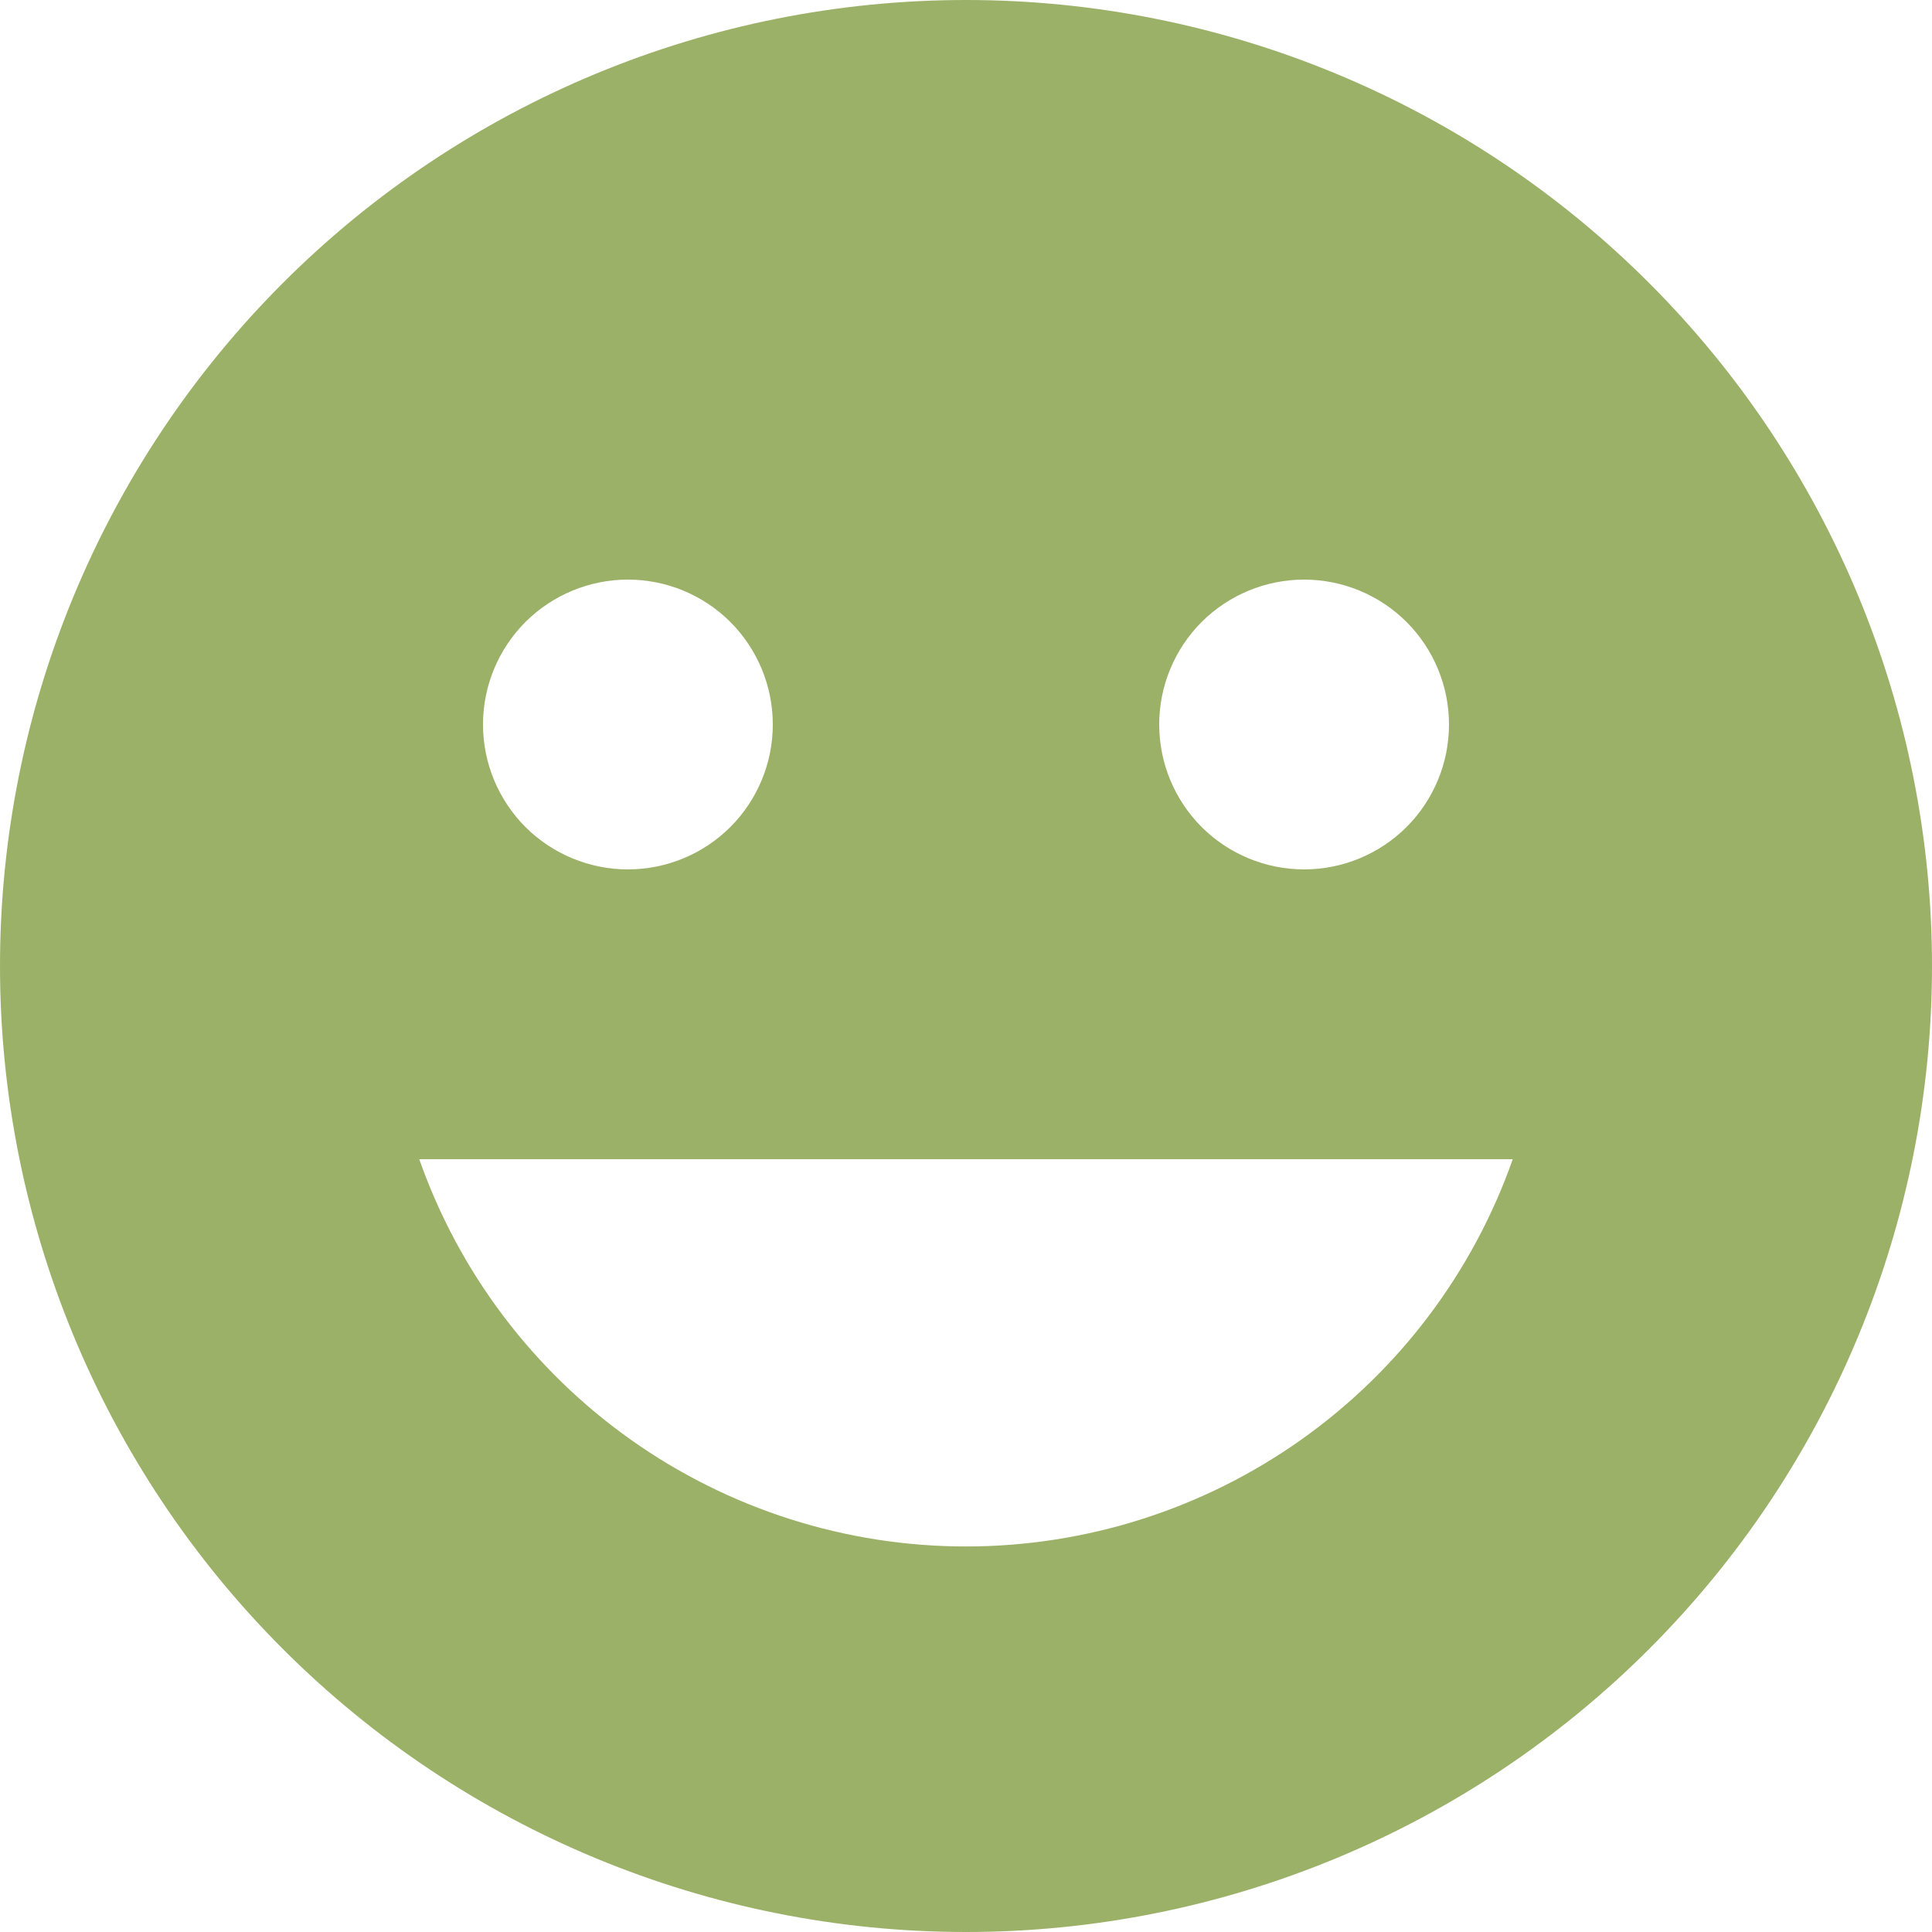
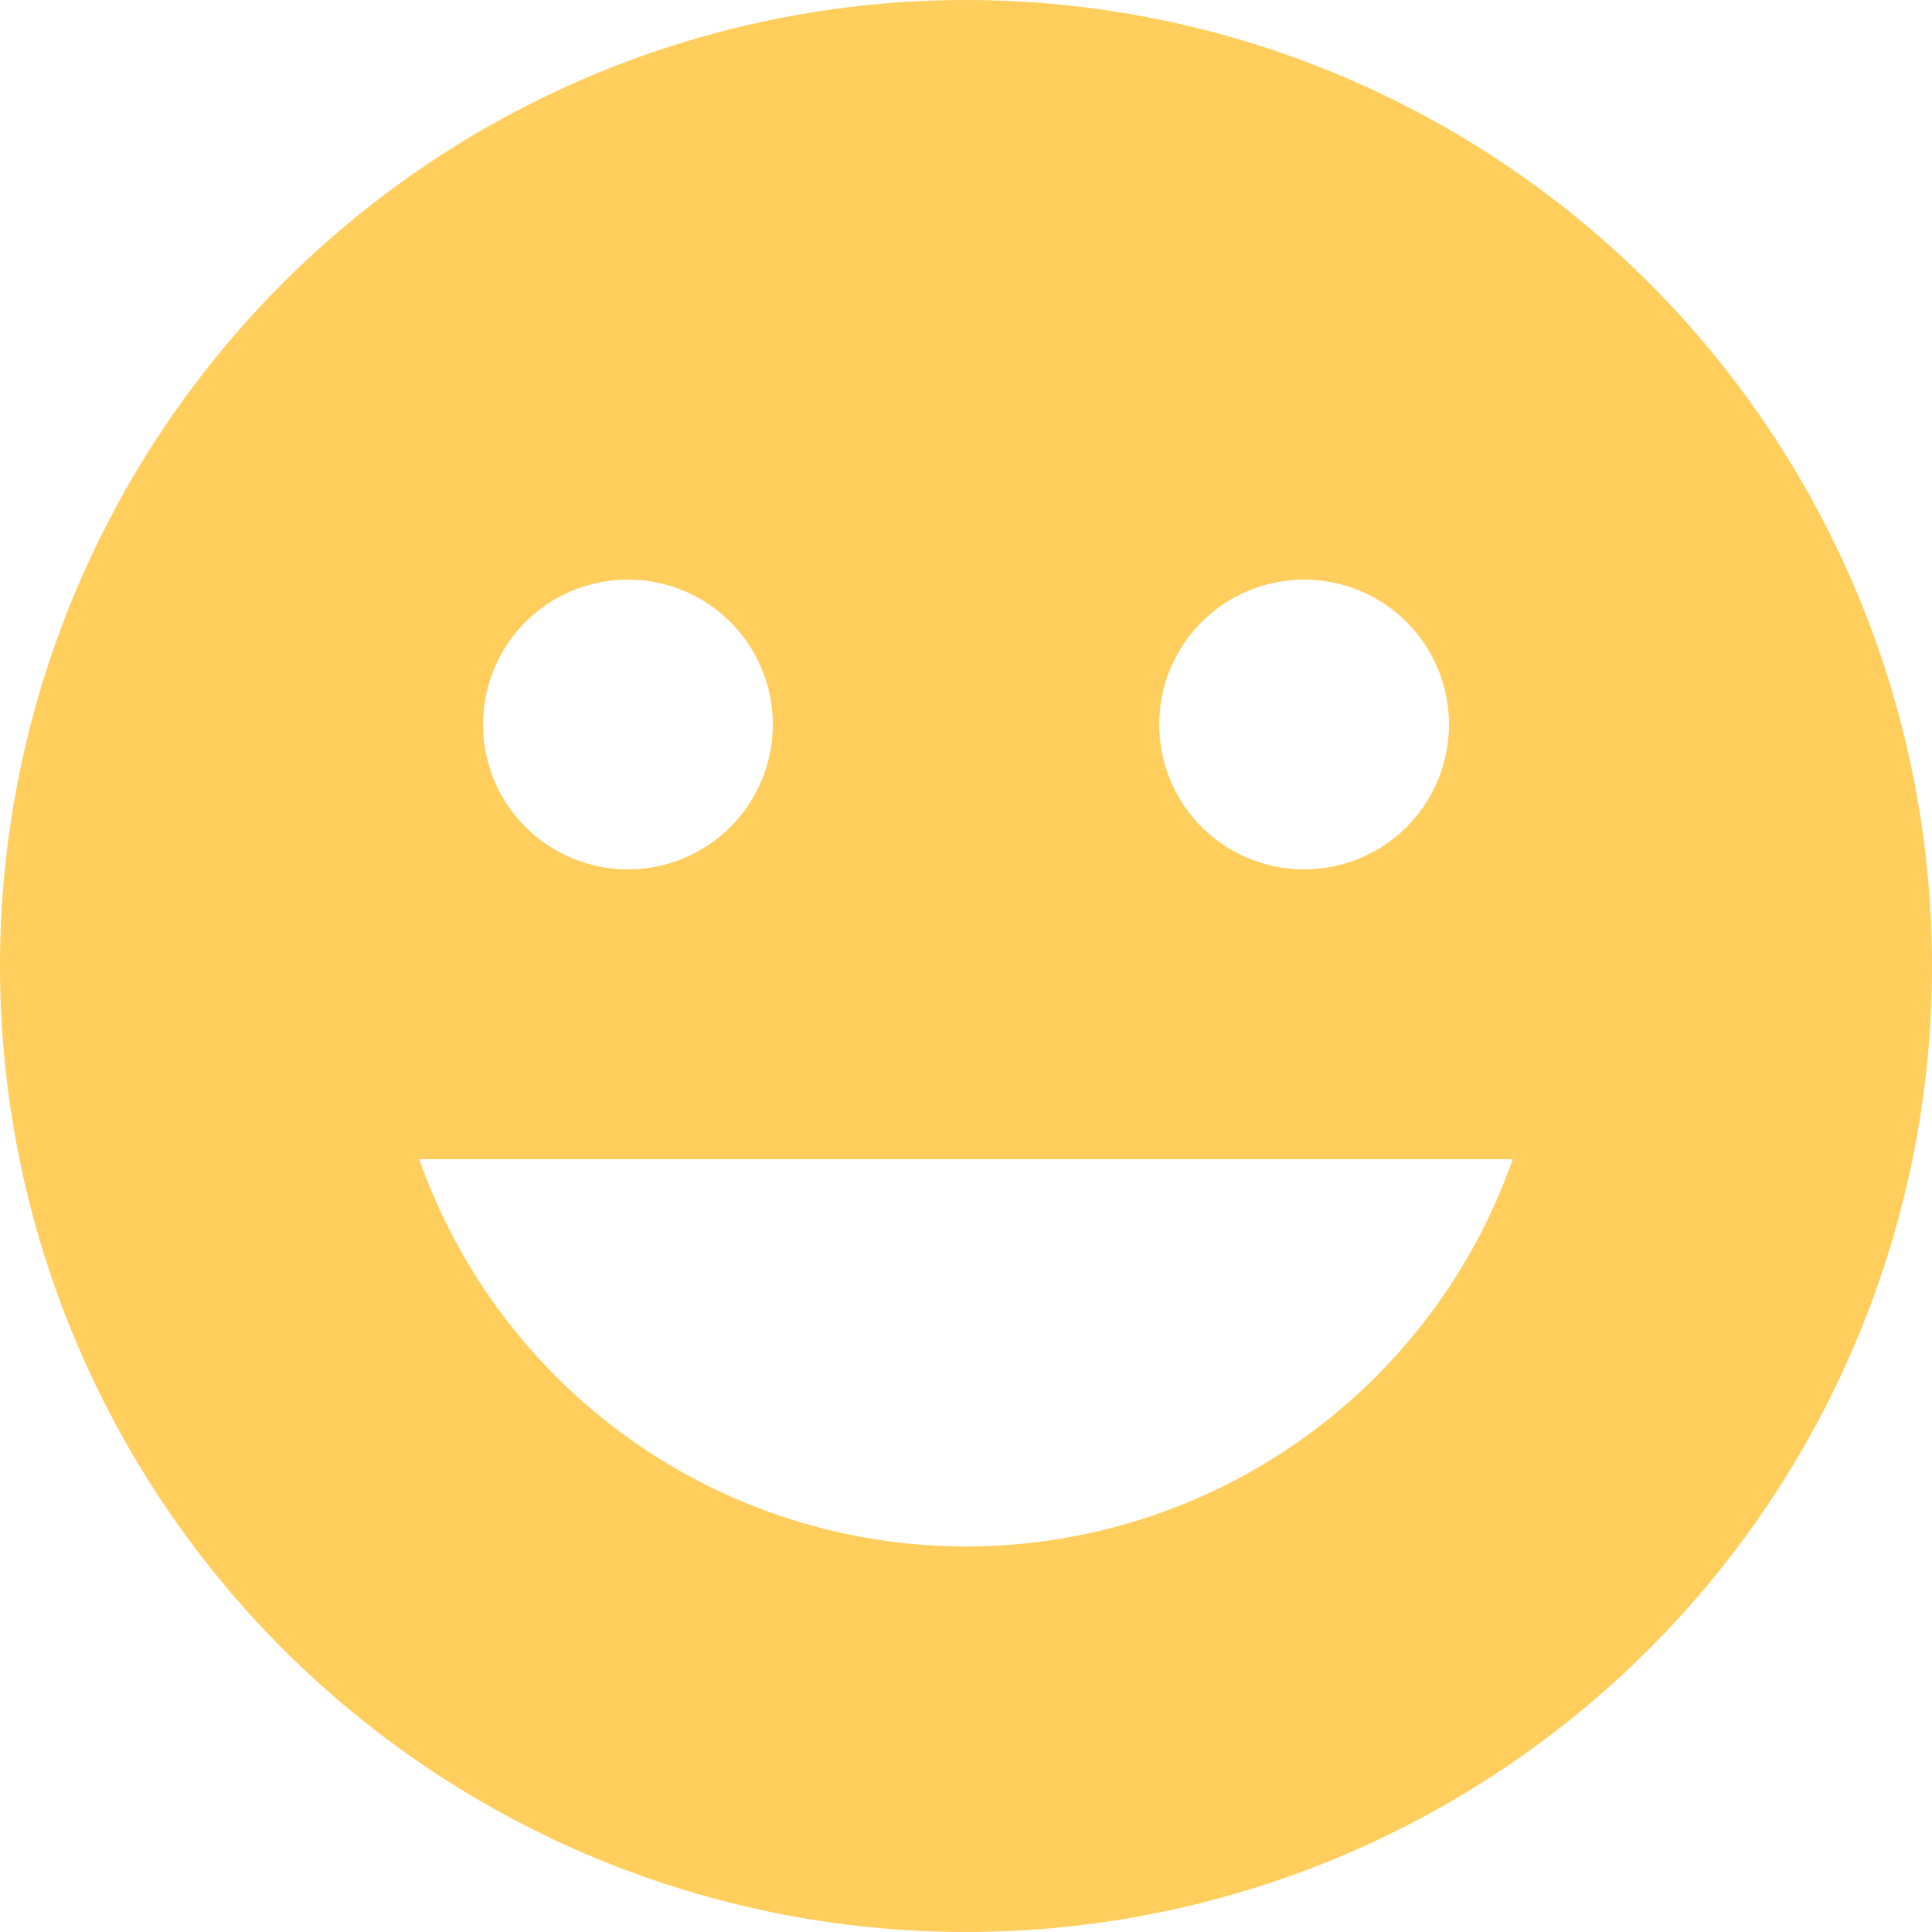
<svg xmlns="http://www.w3.org/2000/svg" width="20" height="20" viewBox="0 0 20 20" fill="none">
-   <path d="M10 20C7.348 20 4.804 18.946 2.929 17.071C1.054 15.196 0 12.652 0 10C0 7.348 1.054 4.804 2.929 2.929C4.804 1.054 7.348 0 10 0C12.652 0 15.196 1.054 17.071 2.929C18.946 4.804 20 7.348 20 10C20 12.652 18.946 15.196 17.071 17.071C15.196 18.946 12.652 20 10 20ZM6.5 9C6.898 9 7.279 8.842 7.561 8.561C7.842 8.279 8 7.898 8 7.5C8 7.102 7.842 6.721 7.561 6.439C7.279 6.158 6.898 6 6.5 6C6.102 6 5.721 6.158 5.439 6.439C5.158 6.721 5 7.102 5 7.5C5 7.898 5.158 8.279 5.439 8.561C5.721 8.842 6.102 9 6.5 9ZM13.5 9C13.898 9 14.279 8.842 14.561 8.561C14.842 8.279 15 7.898 15 7.5C15 7.102 14.842 6.721 14.561 6.439C14.279 6.158 13.898 6 13.5 6C13.102 6 12.721 6.158 12.439 6.439C12.158 6.721 12 7.102 12 7.5C12 7.898 12.158 8.279 12.439 8.561C12.721 8.842 13.102 9 13.5 9ZM15.66 12H4.34C4.752 13.172 5.518 14.187 6.532 14.905C7.546 15.623 8.758 16.009 10 16.009C11.242 16.009 12.454 15.623 13.468 14.905C14.482 14.187 15.248 13.172 15.66 12Z" fill="#9BB167" />
+   <path d="M10 20C7.348 20 4.804 18.946 2.929 17.071C1.054 15.196 0 12.652 0 10C0 7.348 1.054 4.804 2.929 2.929C4.804 1.054 7.348 0 10 0C12.652 0 15.196 1.054 17.071 2.929C18.946 4.804 20 7.348 20 10C20 12.652 18.946 15.196 17.071 17.071C15.196 18.946 12.652 20 10 20ZM6.5 9C6.898 9 7.279 8.842 7.561 8.561C7.842 8.279 8 7.898 8 7.5C8 7.102 7.842 6.721 7.561 6.439C7.279 6.158 6.898 6 6.5 6C6.102 6 5.721 6.158 5.439 6.439C5.158 6.721 5 7.102 5 7.5C5 7.898 5.158 8.279 5.439 8.561C5.721 8.842 6.102 9 6.5 9ZM13.5 9C13.898 9 14.279 8.842 14.561 8.561C14.842 8.279 15 7.898 15 7.5C15 7.102 14.842 6.721 14.561 6.439C14.279 6.158 13.898 6 13.5 6C13.102 6 12.721 6.158 12.439 6.439C12.158 6.721 12 7.102 12 7.5C12 7.898 12.158 8.279 12.439 8.561C12.721 8.842 13.102 9 13.5 9ZM15.66 12H4.34C4.752 13.172 5.518 14.187 6.532 14.905C7.546 15.623 8.758 16.009 10 16.009C11.242 16.009 12.454 15.623 13.468 14.905C14.482 14.187 15.248 13.172 15.66 12Z" fill="#FFCE5C" />
</svg>
